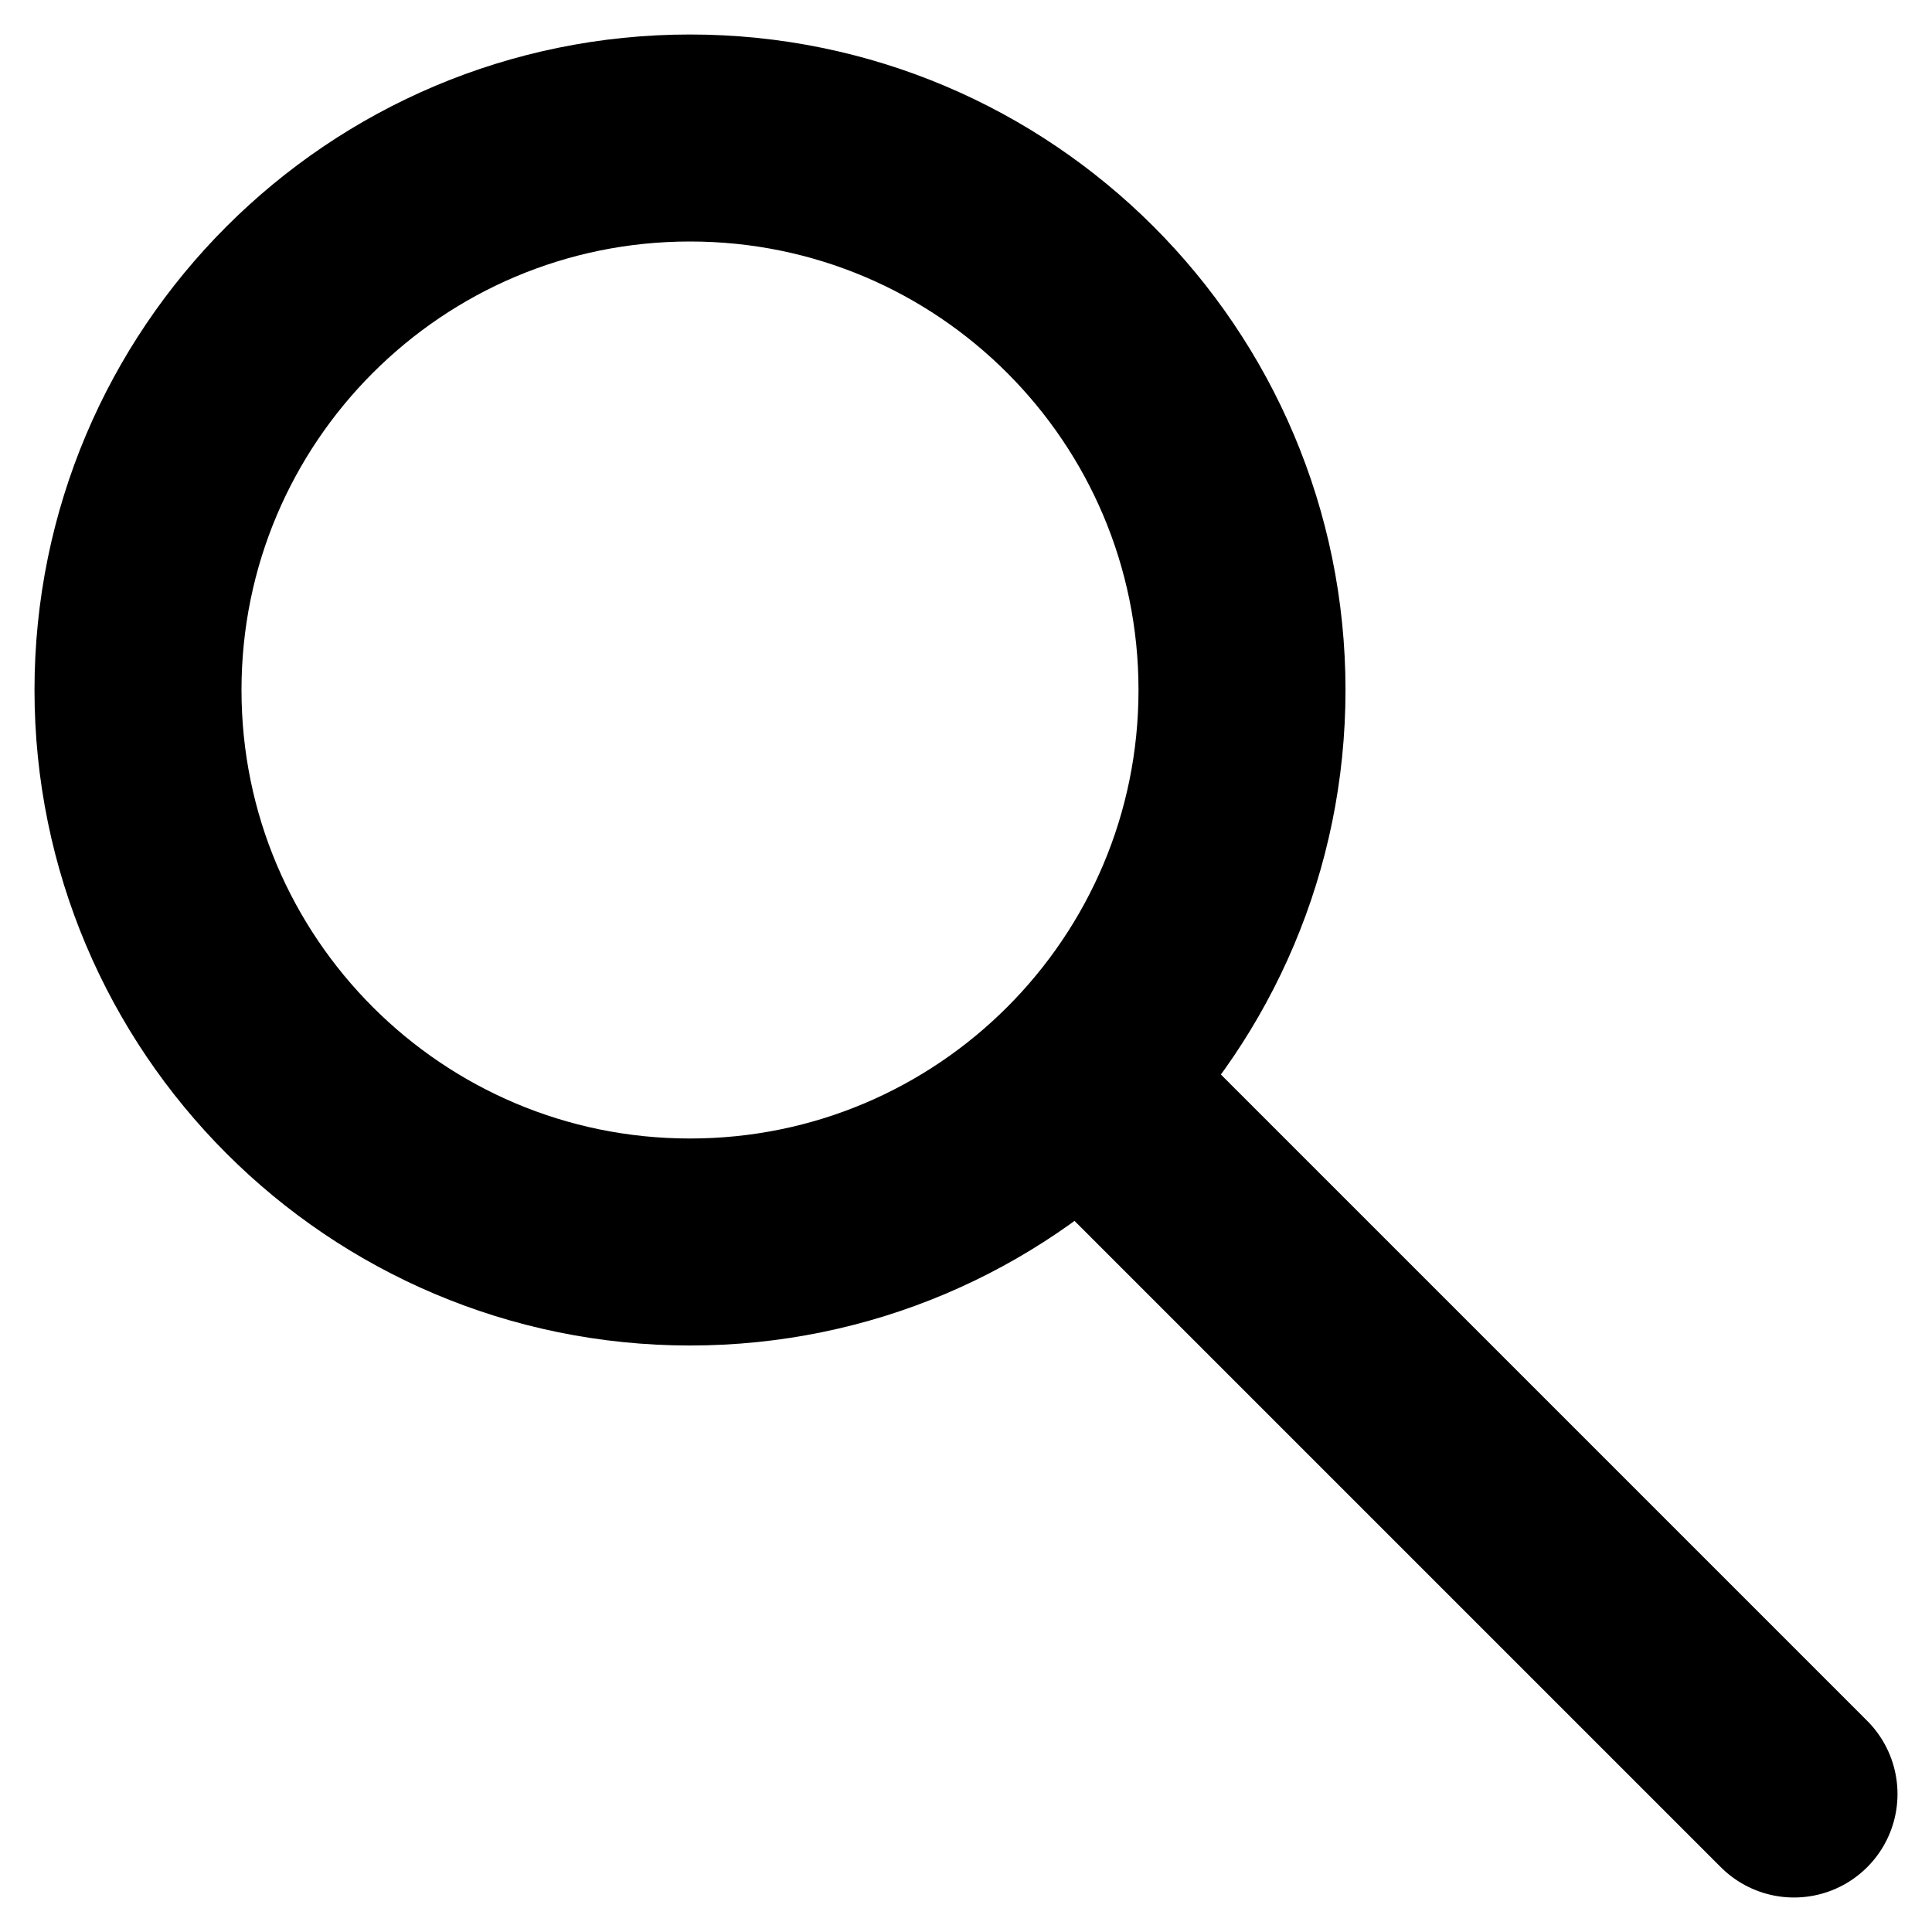
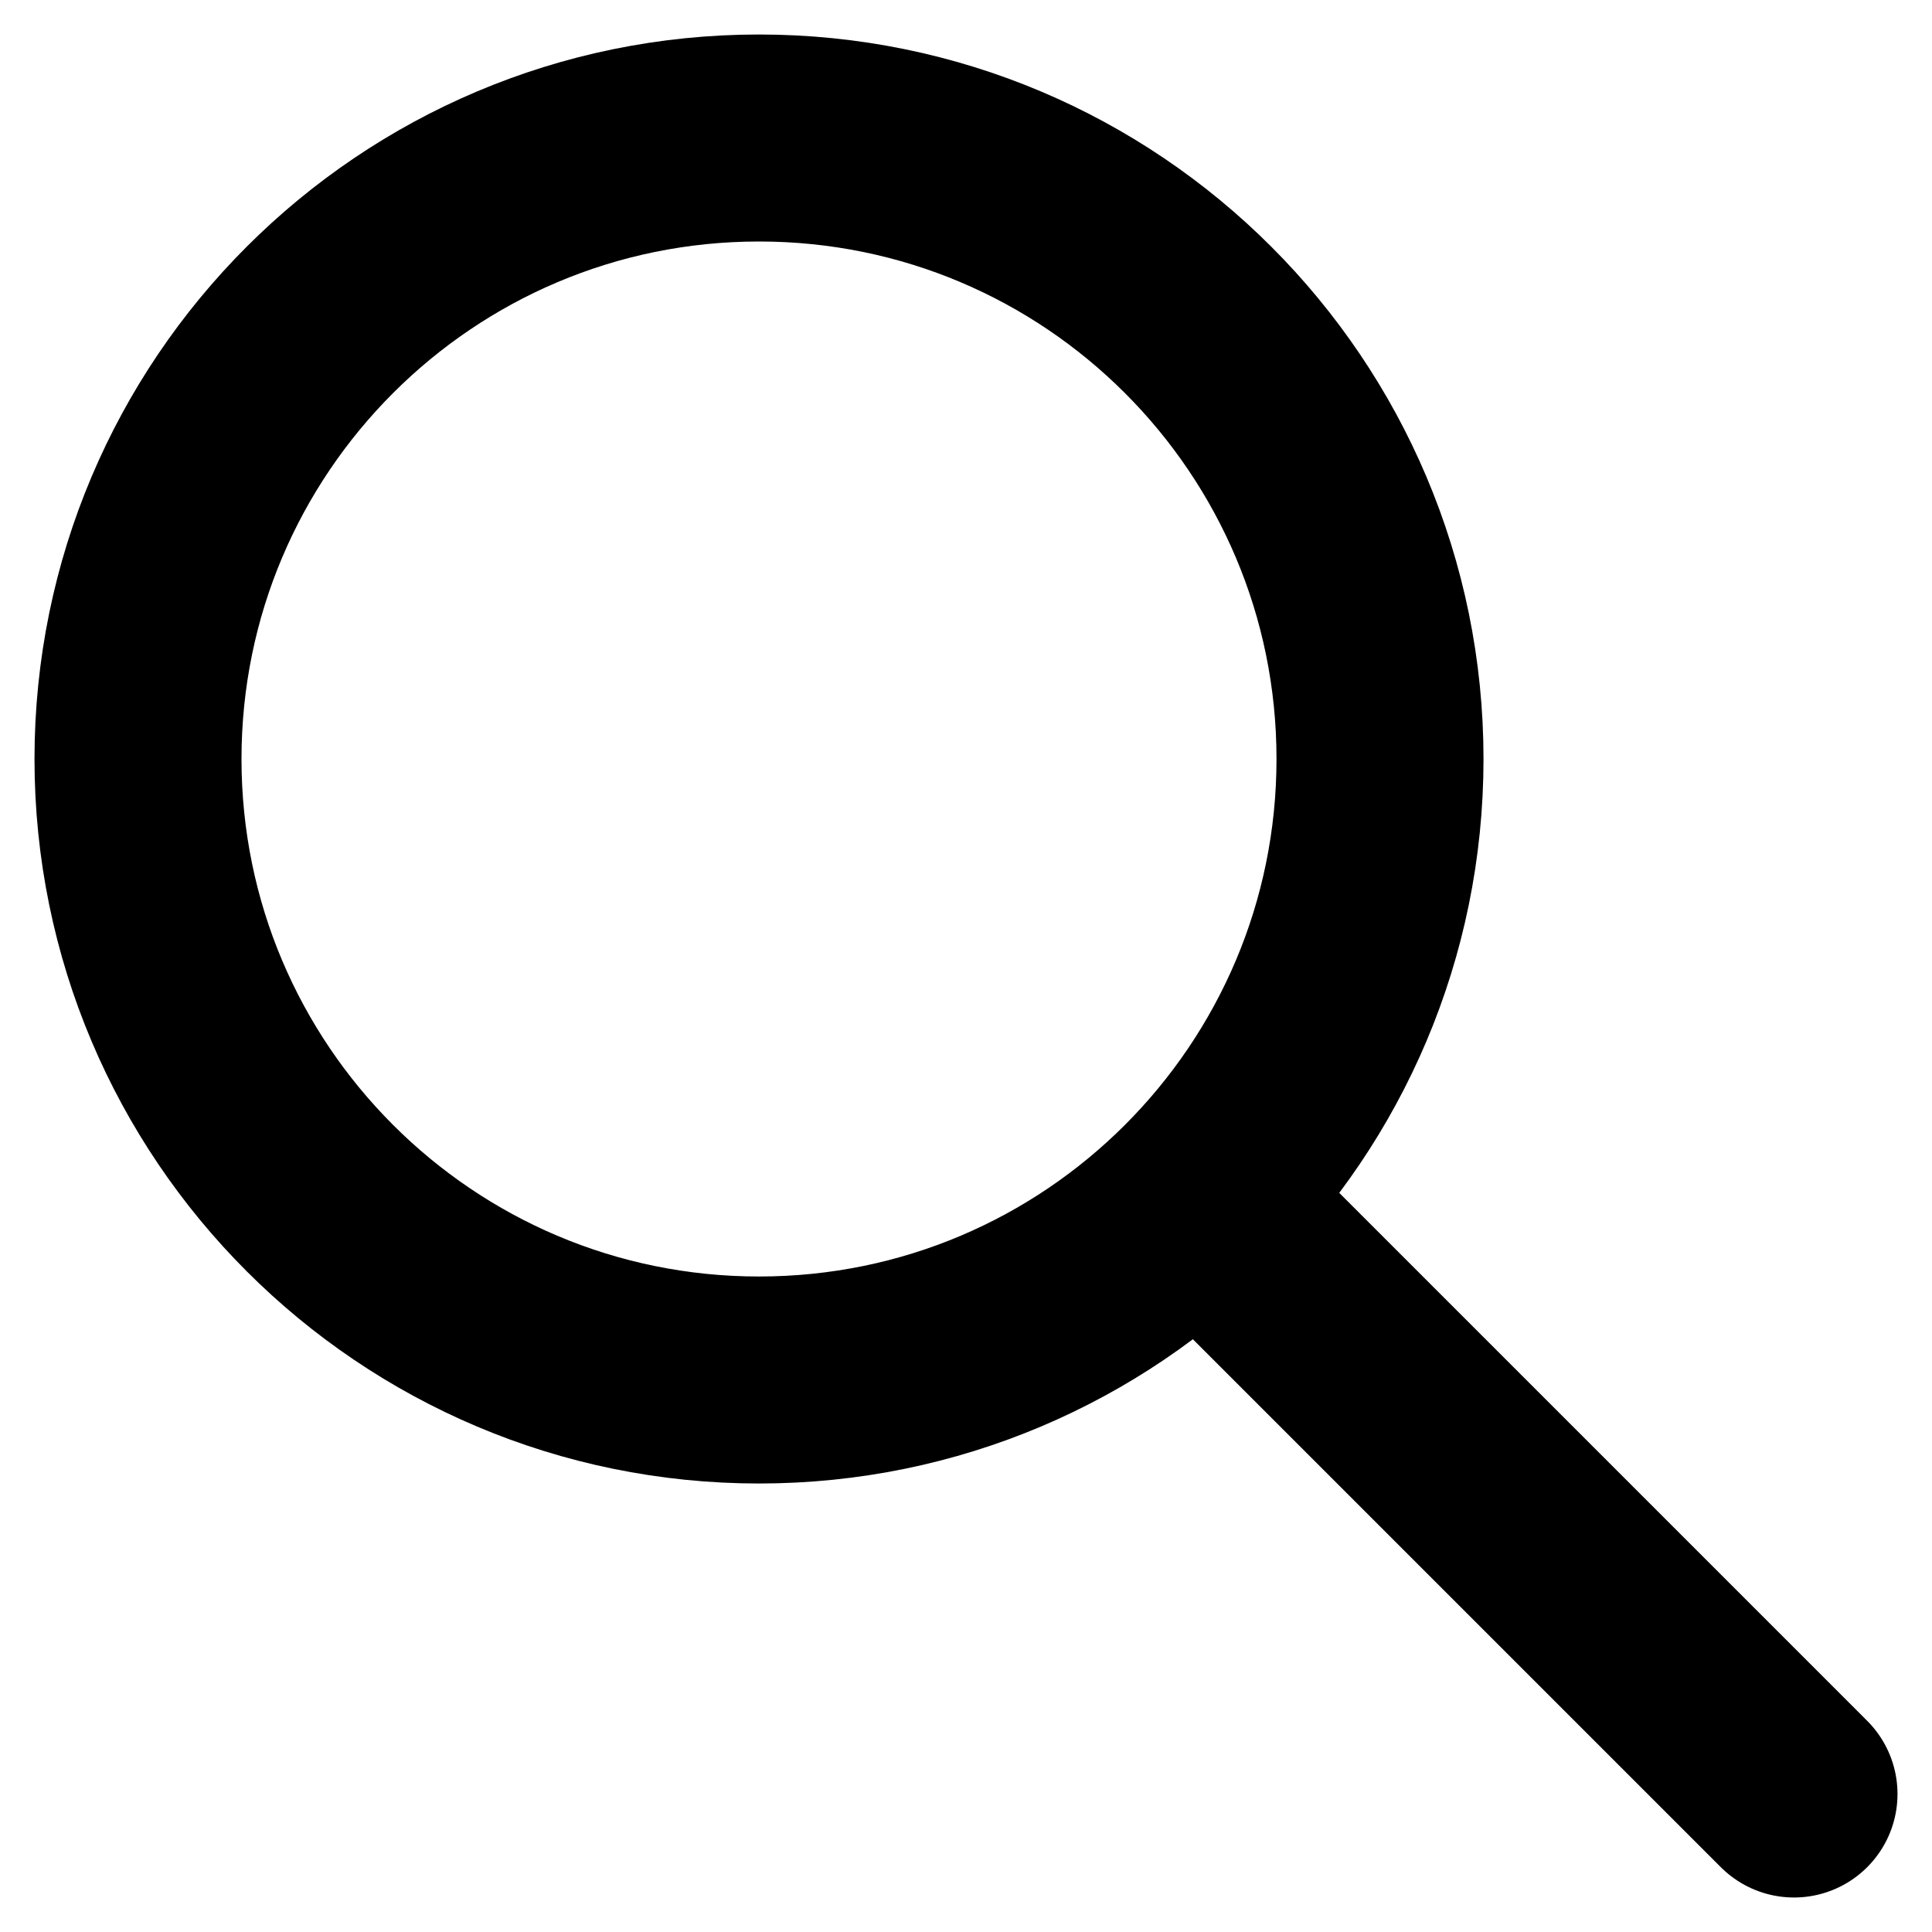
<svg xmlns="http://www.w3.org/2000/svg" viewBox="0 0 28 28" width="28" height="28">
-   <circle cx="10" cy="10" r="8" style="stroke: currentcolor; stroke-width: 3px; fill: none;" />
-   <path stroke="currentcolor" stroke-linecap="round" stroke-linejoin="round" stroke-width="3px" fill="none" d="m16 16 l10 10" />
+   <circle cx="11" cy="11" r="9" style="stroke: currentcolor; stroke-width: 3px; fill: none;" />
+   <path stroke="currentcolor" stroke-linecap="round" stroke-linejoin="round" stroke-width="3px" fill="none" d="m18 18 l8 8" />
</svg>
